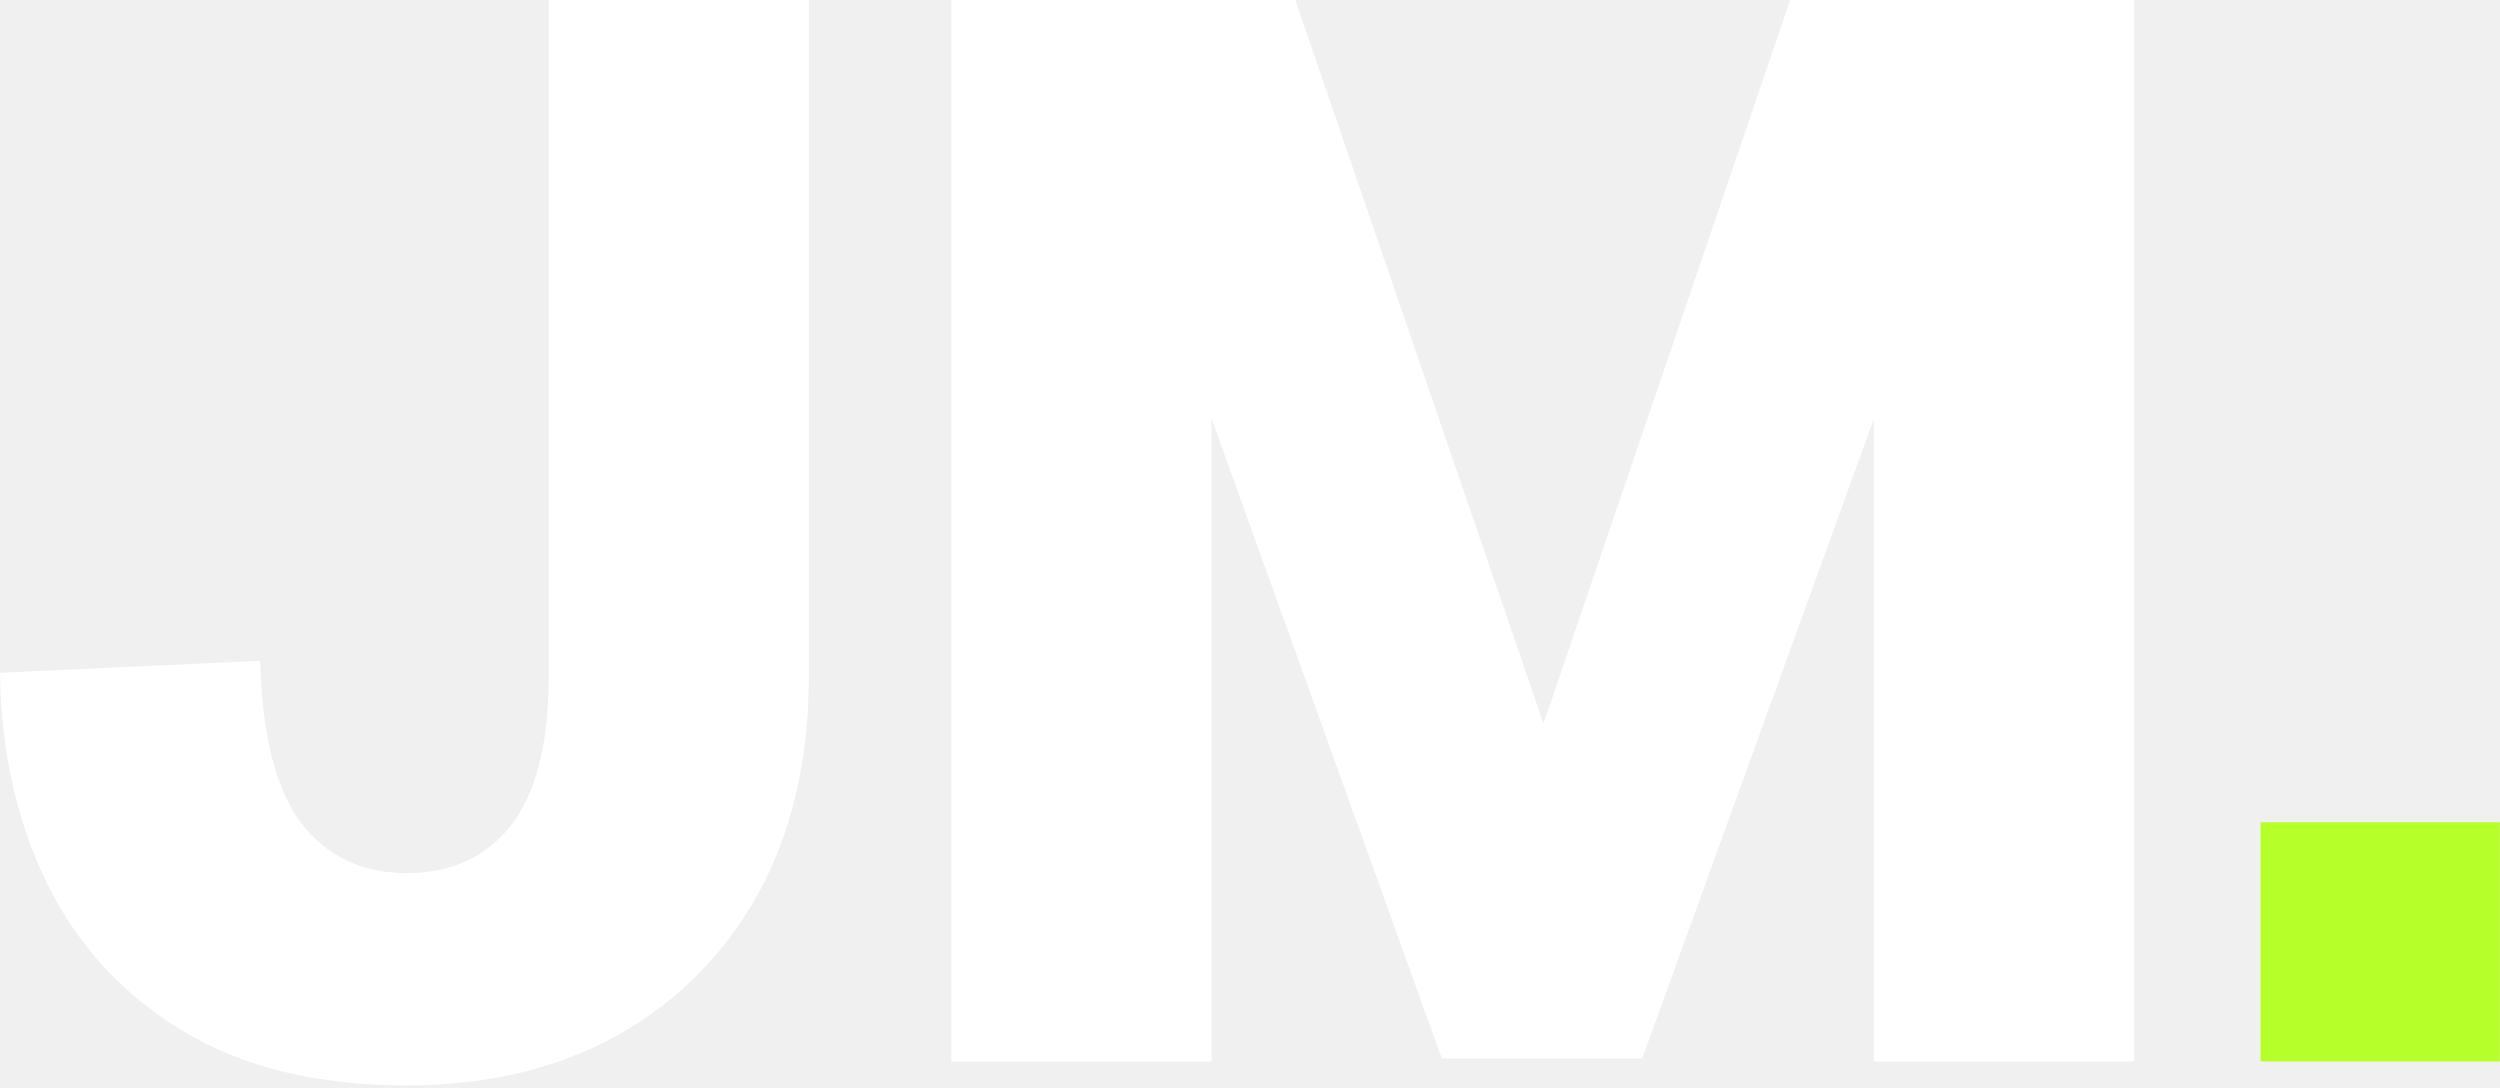
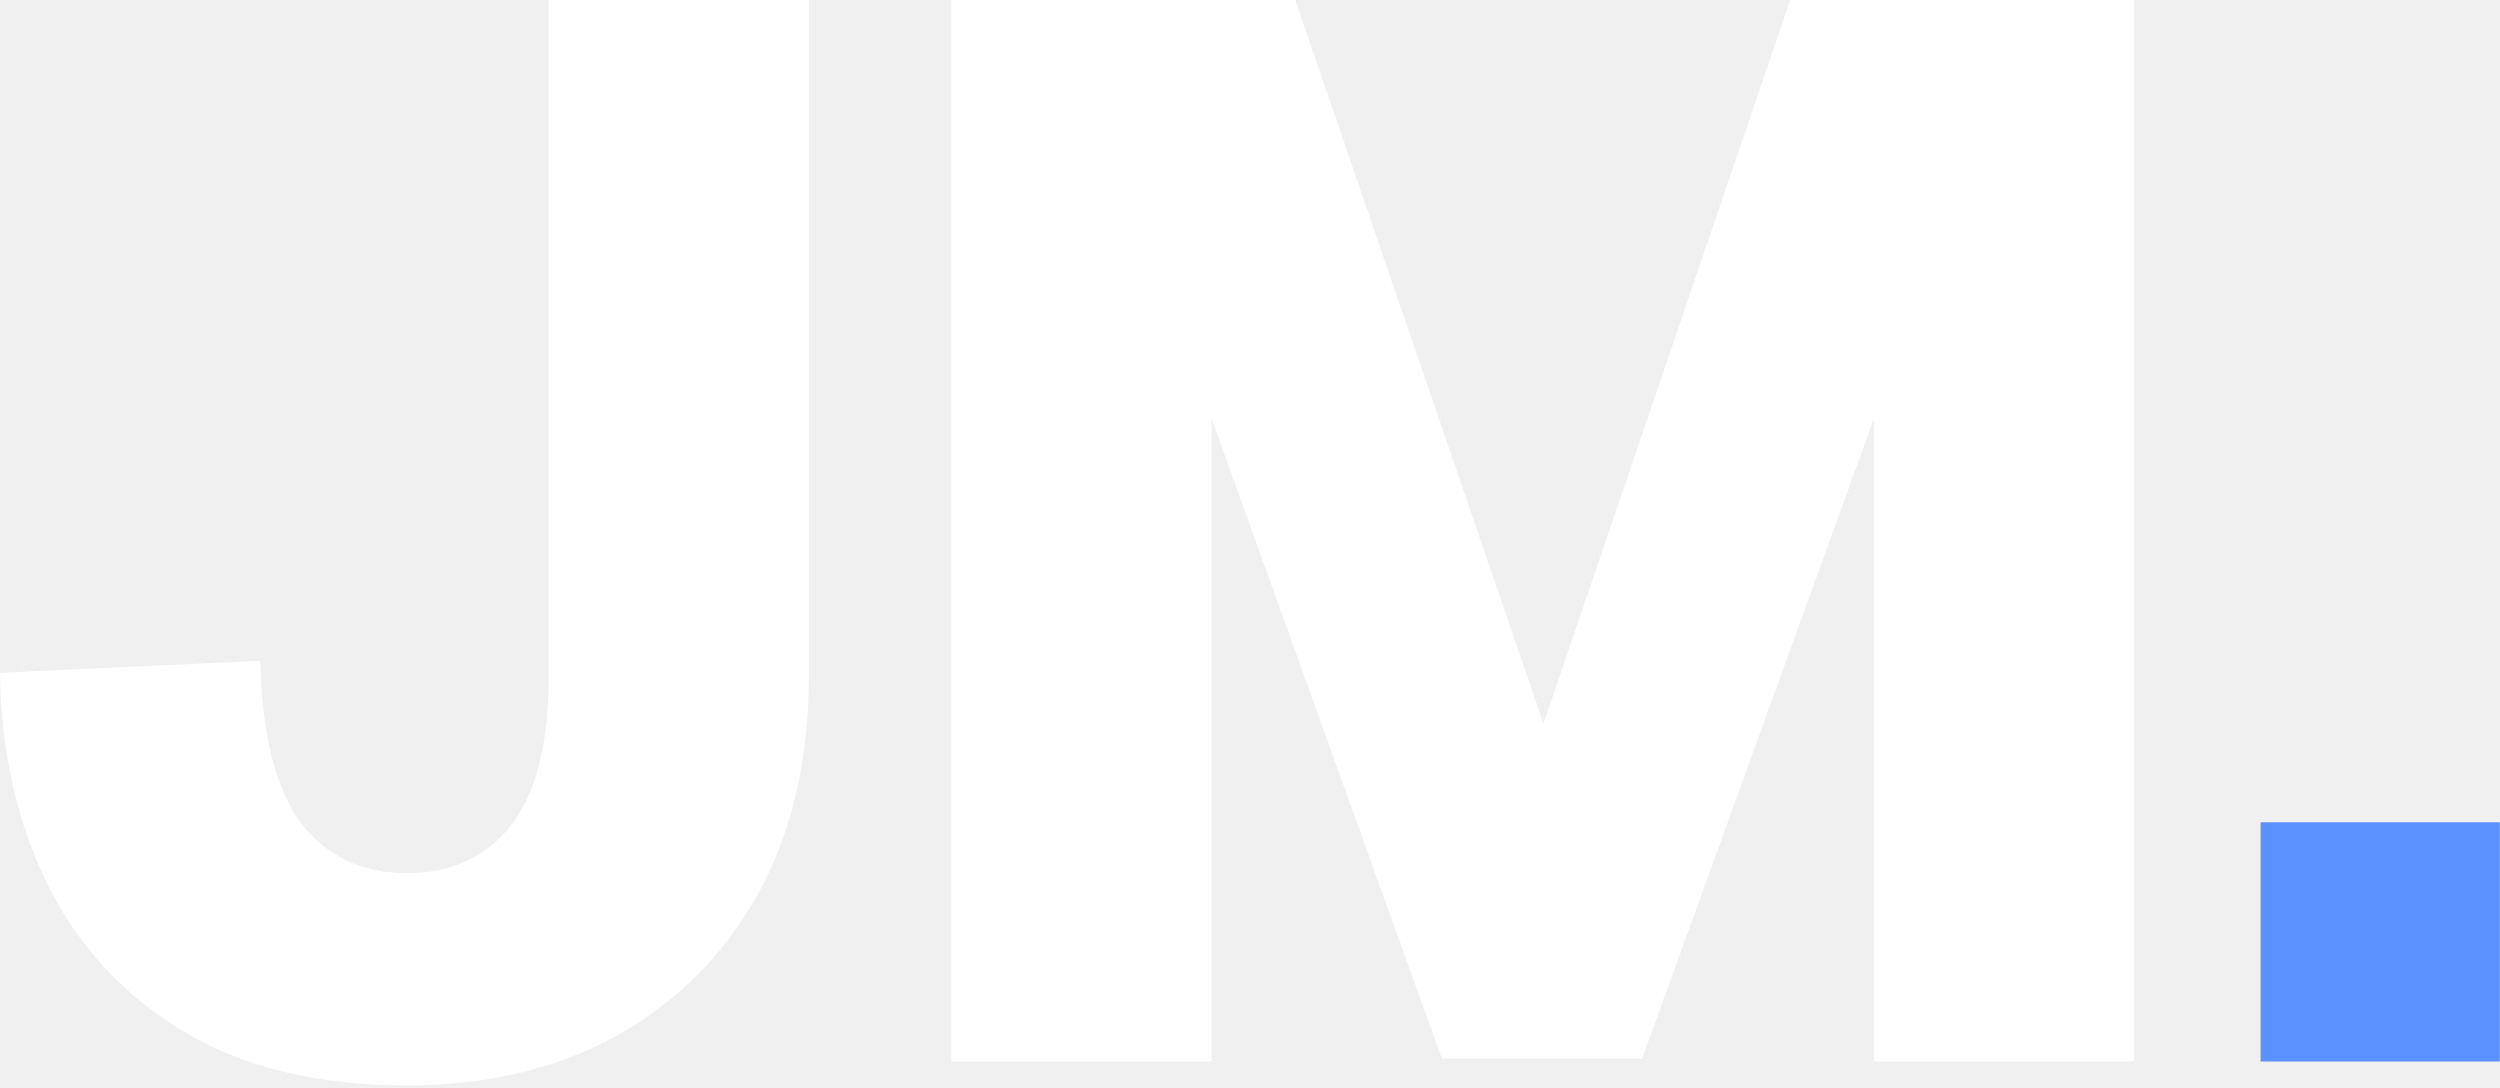
<svg xmlns="http://www.w3.org/2000/svg" width="975" height="424" viewBox="0 0 975 424" fill="none">
  <path d="M158.601 423.314C124.004 423.314 95.044 416.317 71.72 402.323C48.397 388.329 30.709 369.283 18.659 345.182C6.608 320.692 0.389 293.092 0 262.385L101.458 257.72C102.235 286.486 107.483 307.477 117.201 320.692C127.308 333.908 141.108 340.517 158.601 340.517C175.705 340.517 189.116 334.491 198.834 322.442C208.941 310.002 213.994 290.372 213.994 263.551V0H315.452V263.551C315.452 296.203 308.843 324.579 295.627 348.68C282.411 372.391 263.945 390.857 240.233 404.072C216.91 416.9 189.699 423.314 158.601 423.314ZM371.058 413.985V0H505.169L601.962 282.209L698.172 0H832.283V413.985H730.825V163.262L640.446 412.819H562.312L472.516 163.262V413.985H371.058Z" fill="white" />
-   <path d="M974.927 320.692H881.633V413.984H974.927V320.692Z" fill="#B6FF28" />
+   <path d="M974.927 320.692H881.633V413.984H974.927V320.692Z" fill="#5B91FF" />
</svg>
